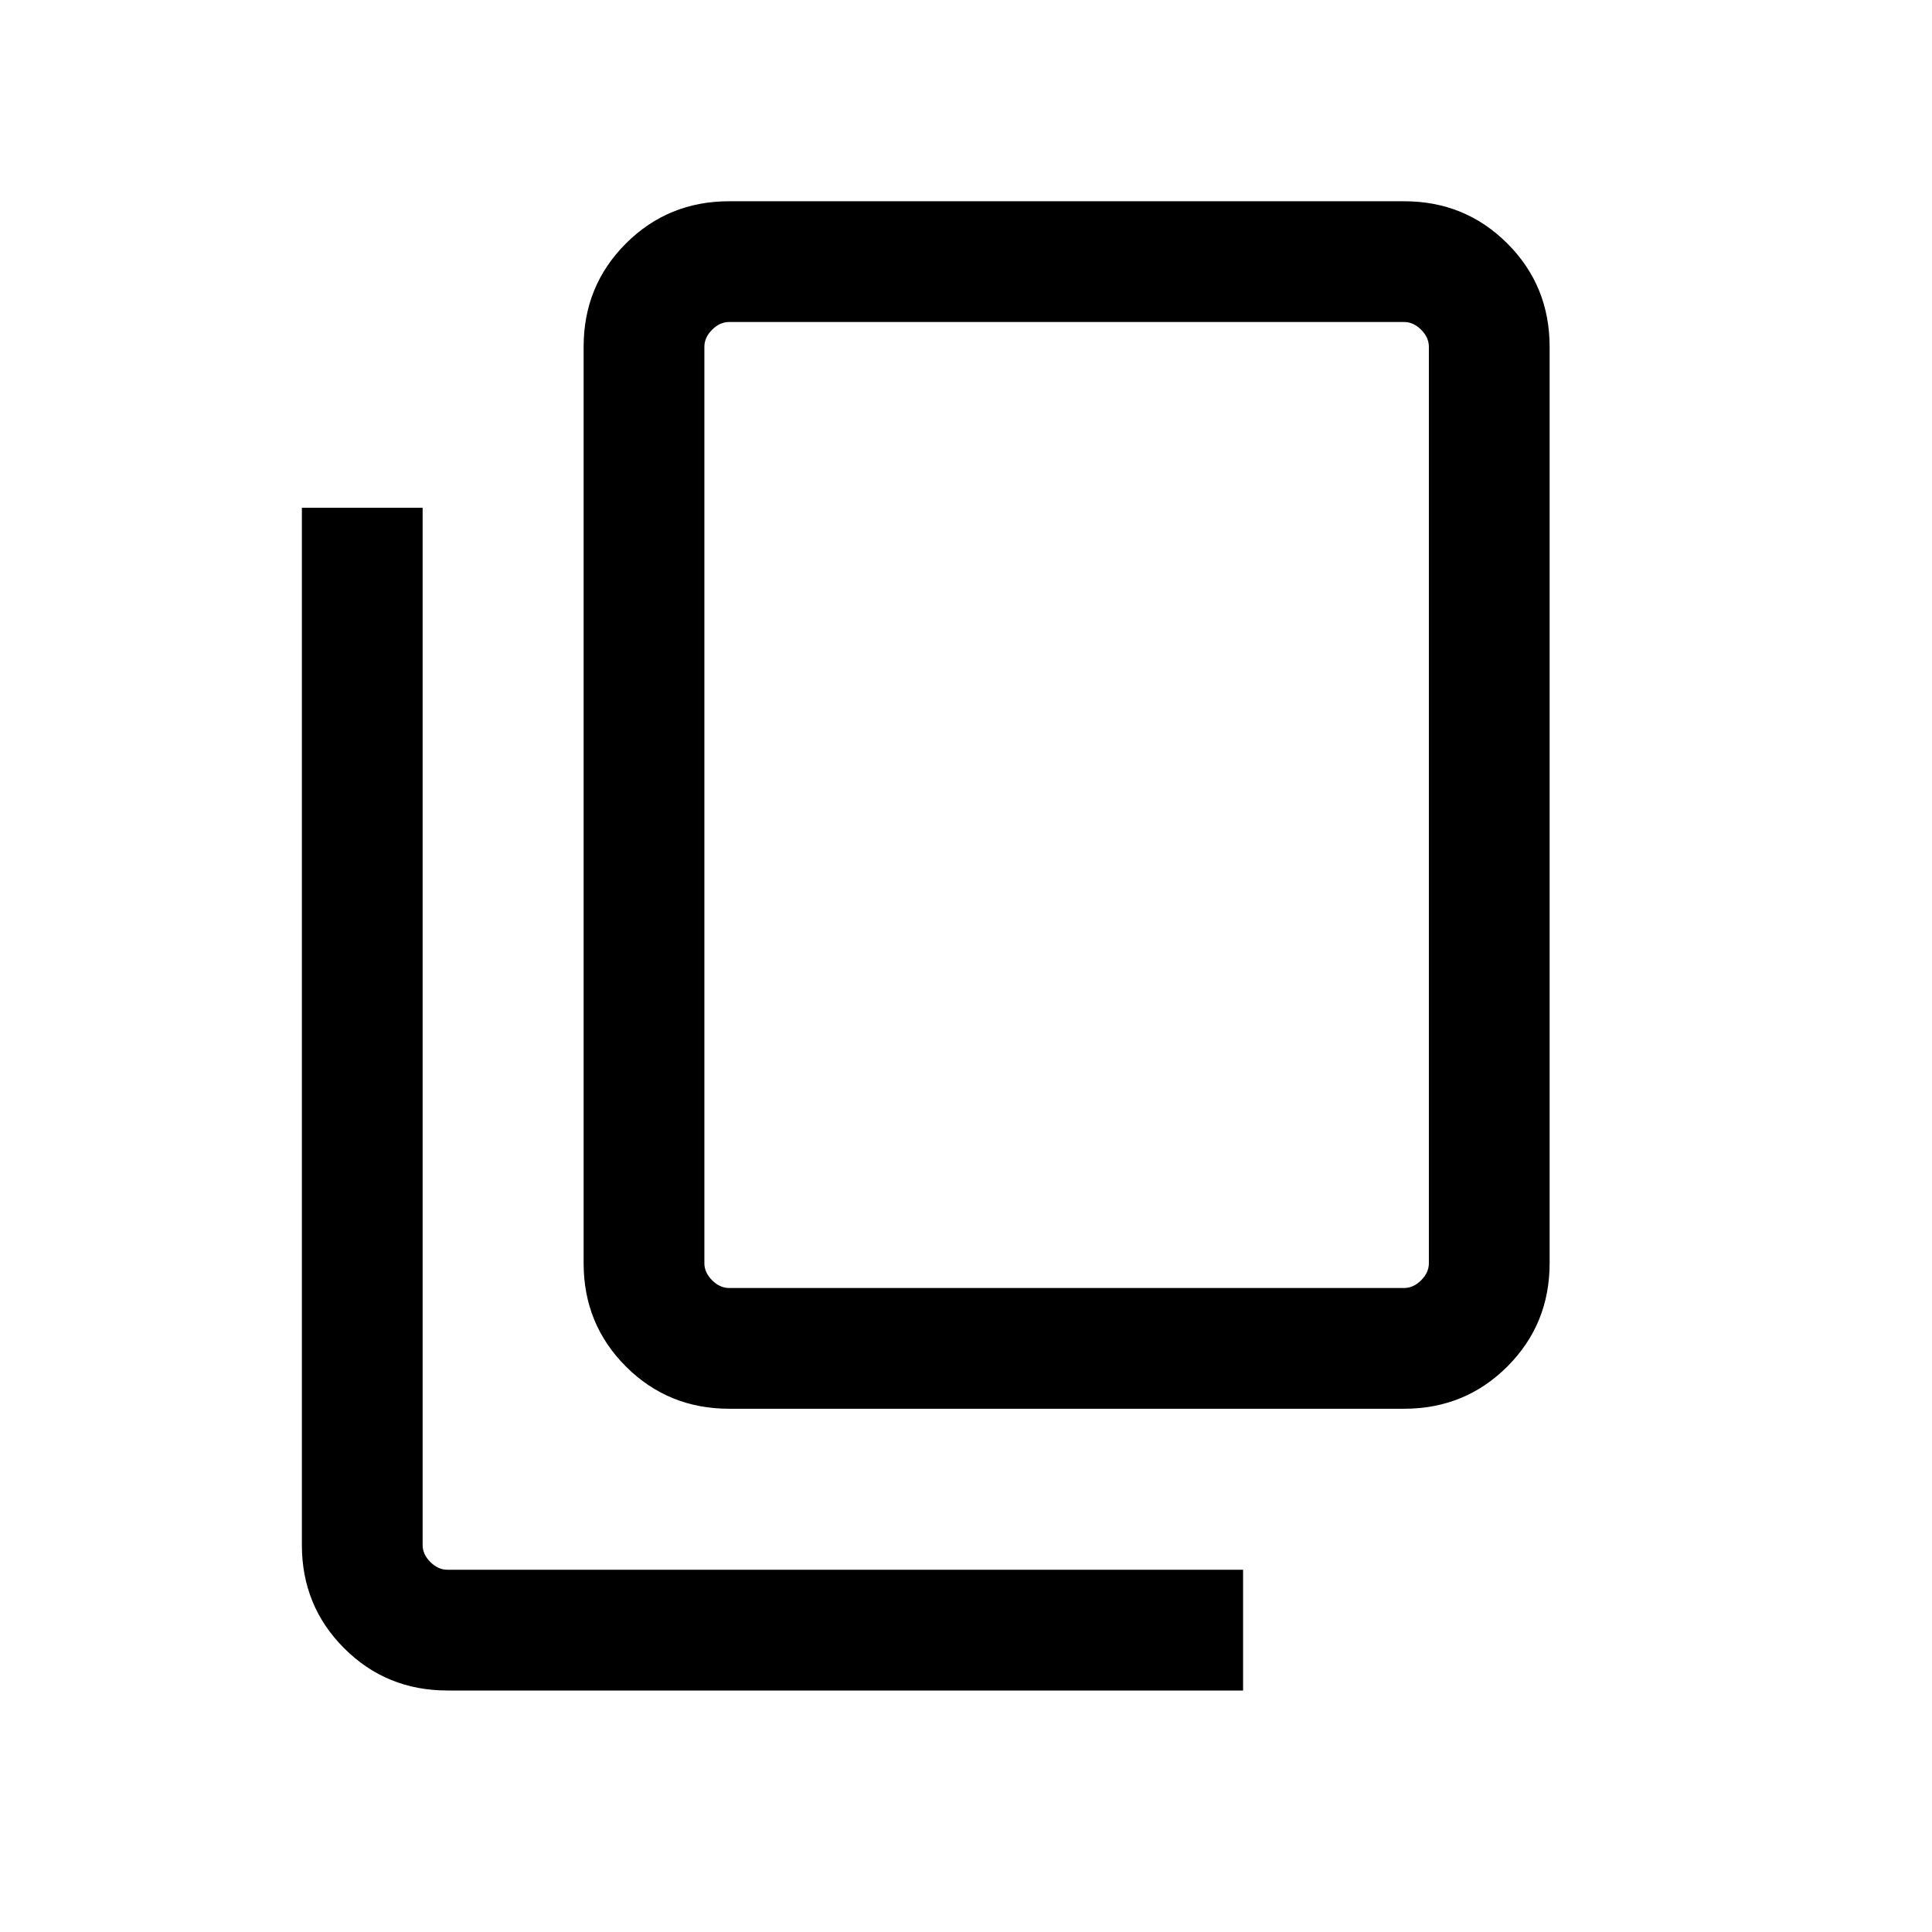
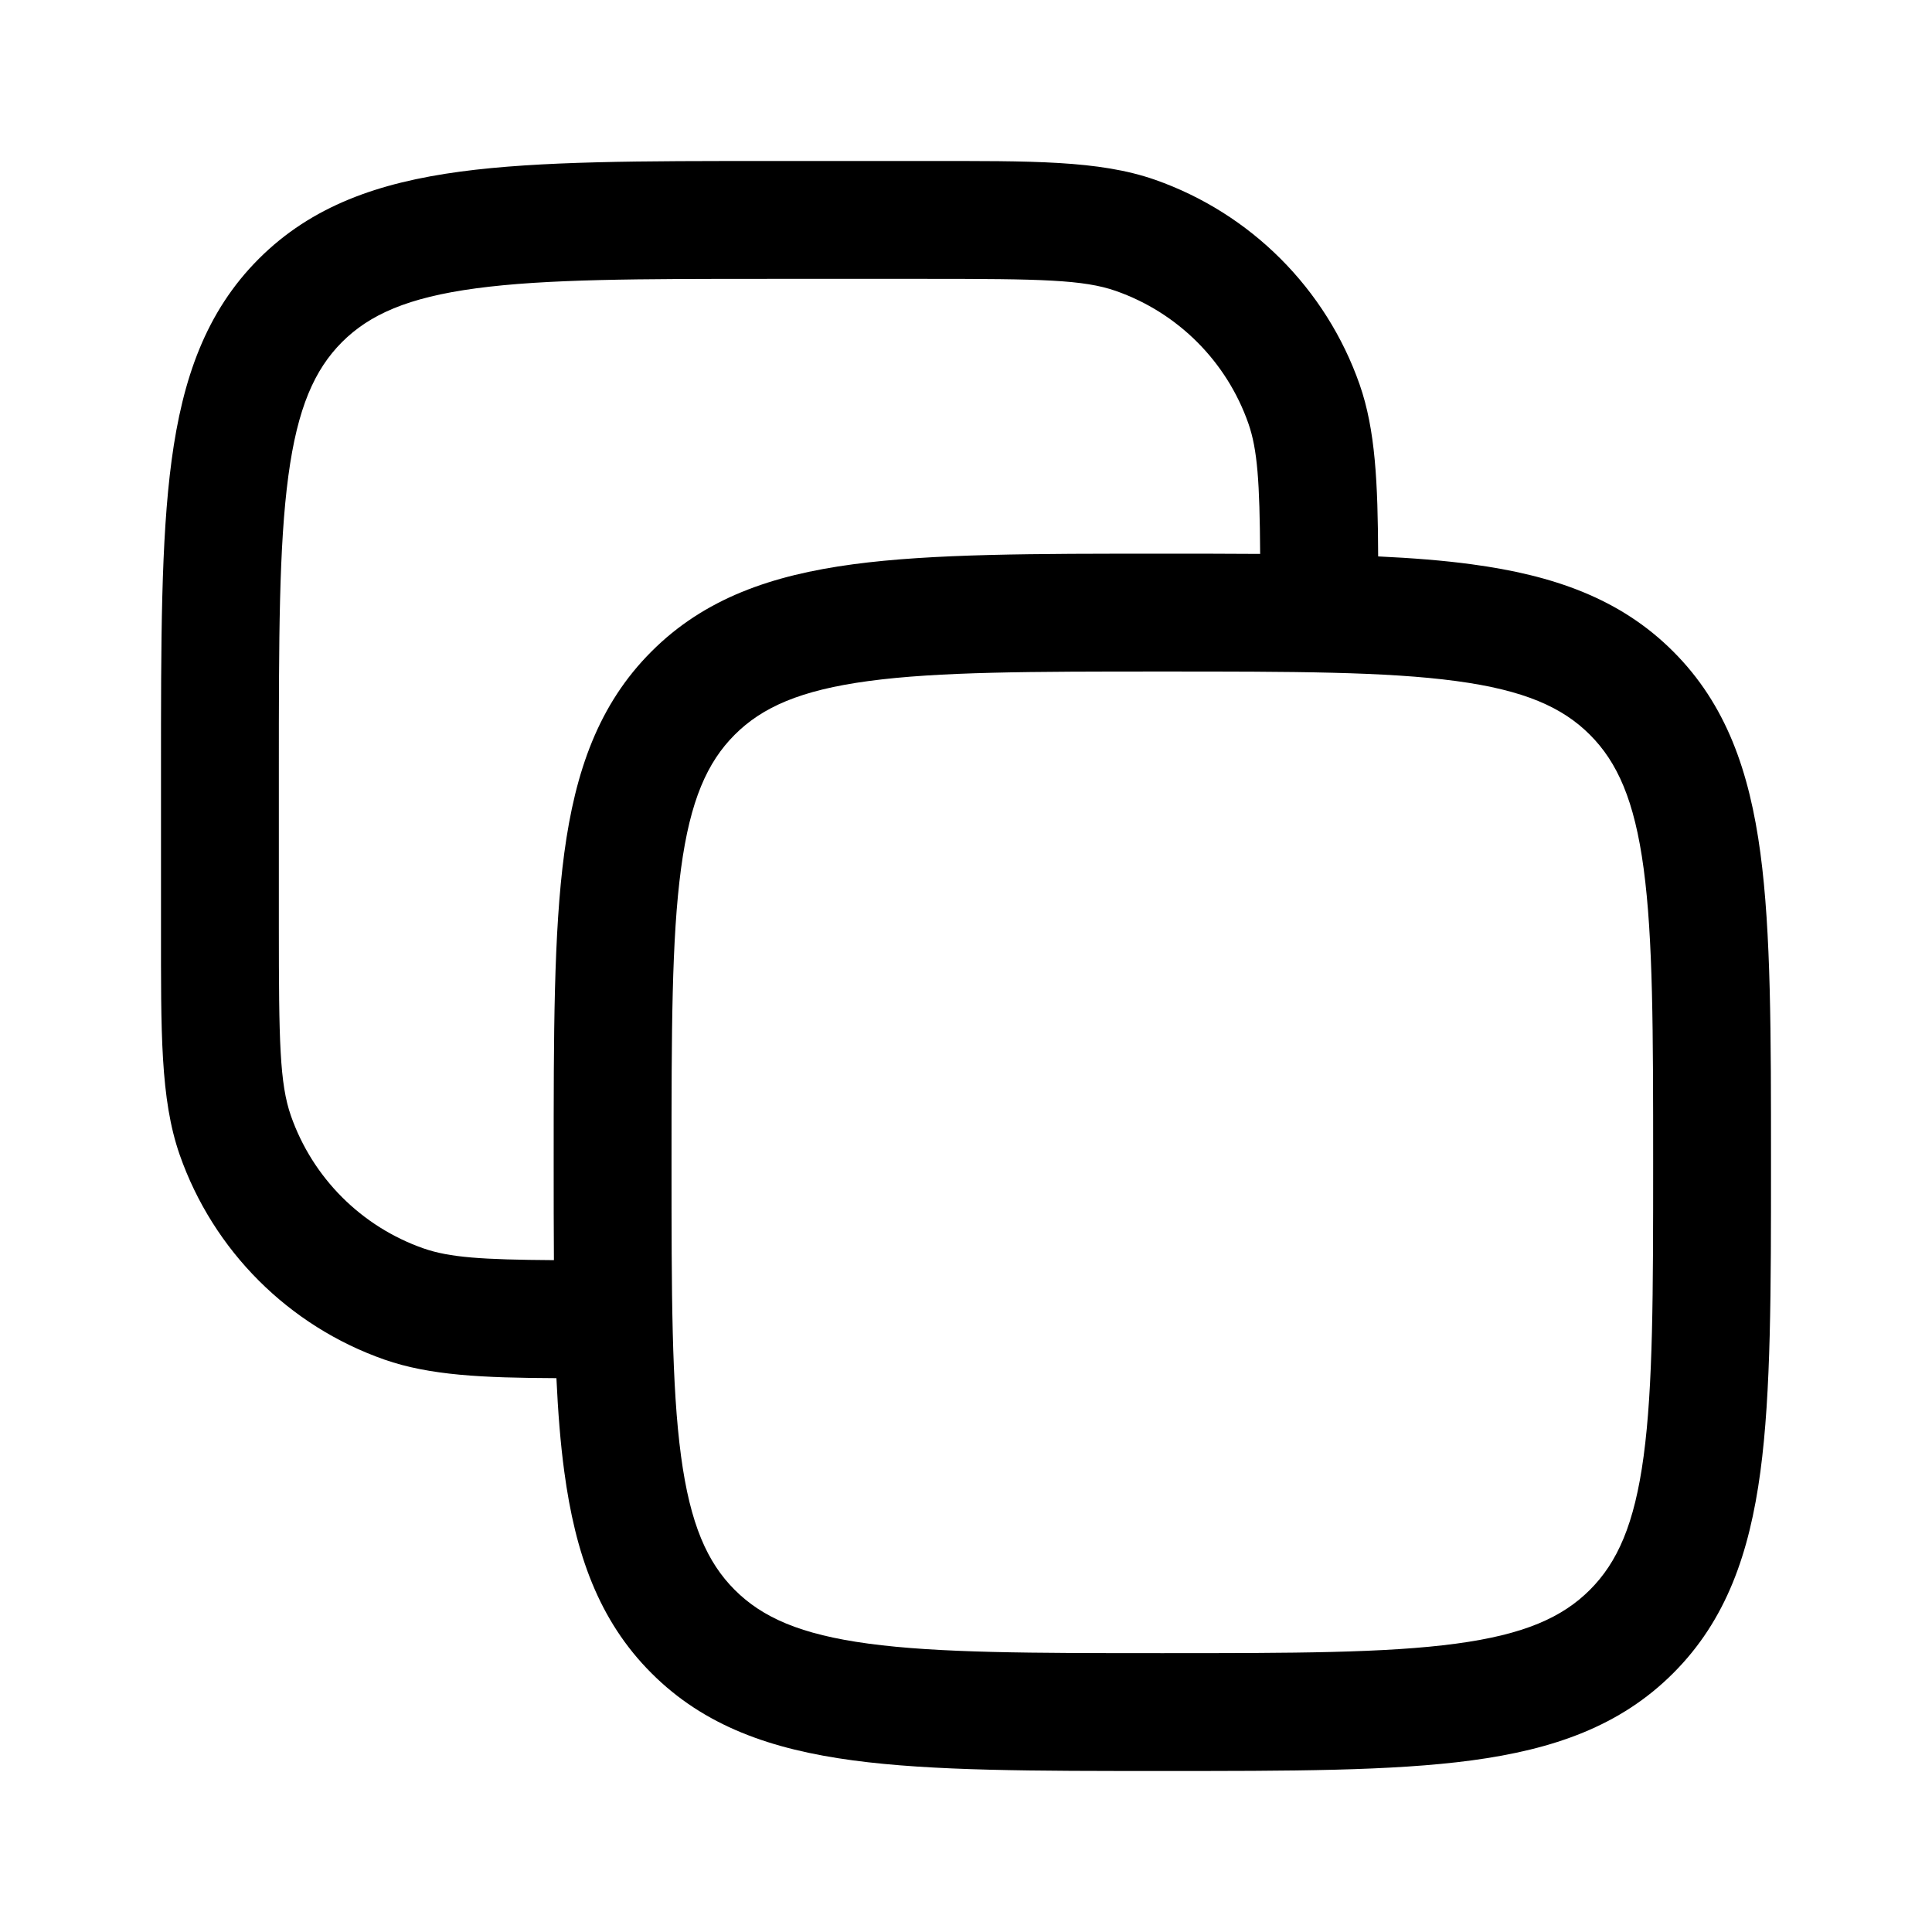
<svg xmlns="http://www.w3.org/2000/svg" width="24" height="24" viewBox="0 0 24 24" fill="none">
-   <path d="M9.058 17.5C8.553 17.5 8.125 17.325 7.775 16.975C7.425 16.625 7.25 16.197 7.25 15.692V4.308C7.25 3.803 7.425 3.375 7.775 3.025C8.125 2.675 8.553 2.5 9.058 2.5H17.442C17.947 2.5 18.375 2.675 18.725 3.025C19.075 3.375 19.25 3.803 19.25 4.308V15.692C19.25 16.197 19.075 16.625 18.725 16.975C18.375 17.325 17.947 17.5 17.442 17.5H9.058ZM9.058 16H17.442C17.519 16 17.59 15.968 17.654 15.904C17.718 15.84 17.75 15.769 17.75 15.692V4.308C17.75 4.231 17.718 4.16 17.654 4.096C17.59 4.032 17.519 4 17.442 4H9.058C8.981 4 8.91 4.032 8.846 4.096C8.782 4.16 8.75 4.231 8.75 4.308V15.692C8.75 15.769 8.782 15.84 8.846 15.904C8.91 15.968 8.981 16 9.058 16ZM5.558 21C5.053 21 4.625 20.825 4.275 20.475C3.925 20.125 3.75 19.697 3.75 19.192V6.308H5.25V19.192C5.25 19.269 5.282 19.34 5.346 19.404C5.41 19.468 5.481 19.5 5.558 19.5H15.442V21H5.558Z" fill="black" />
+   <path d="M11.512 2C12.813 2 13.65 1.99 14.345 2.232C15.536 2.649 16.473 3.586 16.89 4.777C17.086 5.339 17.116 5.994 17.12 6.912C17.544 6.932 17.931 6.962 18.283 7.01C19.294 7.146 20.127 7.434 20.785 8.093C21.444 8.751 21.732 9.584 21.868 10.595C22.001 11.585 22 12.85 22 14.438C22 16.027 22.001 17.293 21.868 18.283C21.732 19.294 21.444 20.127 20.785 20.785C20.127 21.444 19.294 21.732 18.283 21.868C17.293 22.001 16.027 22 14.438 22C12.85 22 11.585 22.001 10.595 21.868C9.584 21.732 8.751 21.444 8.093 20.785C7.434 20.127 7.146 19.294 7.01 18.283C6.962 17.931 6.932 17.544 6.912 17.12C5.994 17.116 5.339 17.086 4.777 16.89C3.586 16.473 2.649 15.536 2.232 14.345C1.99 13.65 2 12.813 2 11.512V9.561C2 7.972 1.999 6.707 2.132 5.717C2.268 4.706 2.556 3.874 3.215 3.215C3.874 2.556 4.706 2.268 5.717 2.132C6.707 1.999 7.972 2 9.561 2H11.512ZM14.438 8.342C12.809 8.342 11.66 8.343 10.79 8.46C9.941 8.574 9.468 8.786 9.127 9.127C8.786 9.468 8.574 9.941 8.46 10.79C8.343 11.66 8.342 12.809 8.342 14.438C8.342 16.069 8.343 17.218 8.46 18.088C8.574 18.936 8.786 19.409 9.127 19.75C9.468 20.091 9.941 20.304 10.79 20.418C11.66 20.535 12.809 20.536 14.438 20.536C16.069 20.536 17.218 20.535 18.088 20.418C18.937 20.304 19.409 20.091 19.75 19.75C20.091 19.409 20.304 18.937 20.418 18.088C20.535 17.218 20.536 16.069 20.536 14.438C20.536 12.809 20.535 11.66 20.418 10.79C20.304 9.941 20.091 9.468 19.75 9.127C19.409 8.786 18.936 8.574 18.088 8.46C17.218 8.343 16.069 8.342 14.438 8.342ZM9.561 3.464C7.931 3.464 6.782 3.465 5.912 3.582C5.064 3.696 4.591 3.908 4.249 4.249C3.908 4.591 3.696 5.064 3.582 5.912C3.465 6.782 3.464 7.931 3.464 9.561V11.512C3.464 12.935 3.474 13.461 3.614 13.861C3.884 14.632 4.49 15.238 5.261 15.508C5.584 15.621 5.989 15.648 6.881 15.654C6.878 15.272 6.878 14.867 6.878 14.438C6.878 12.85 6.877 11.585 7.01 10.595C7.146 9.584 7.434 8.751 8.093 8.093C8.751 7.434 9.584 7.146 10.595 7.01C11.585 6.877 12.85 6.878 14.438 6.878C14.867 6.878 15.272 6.878 15.654 6.881C15.648 5.989 15.621 5.584 15.508 5.261C15.238 4.49 14.632 3.884 13.861 3.614C13.461 3.474 12.935 3.464 11.512 3.464H9.561Z" fill="black" />
</svg>
